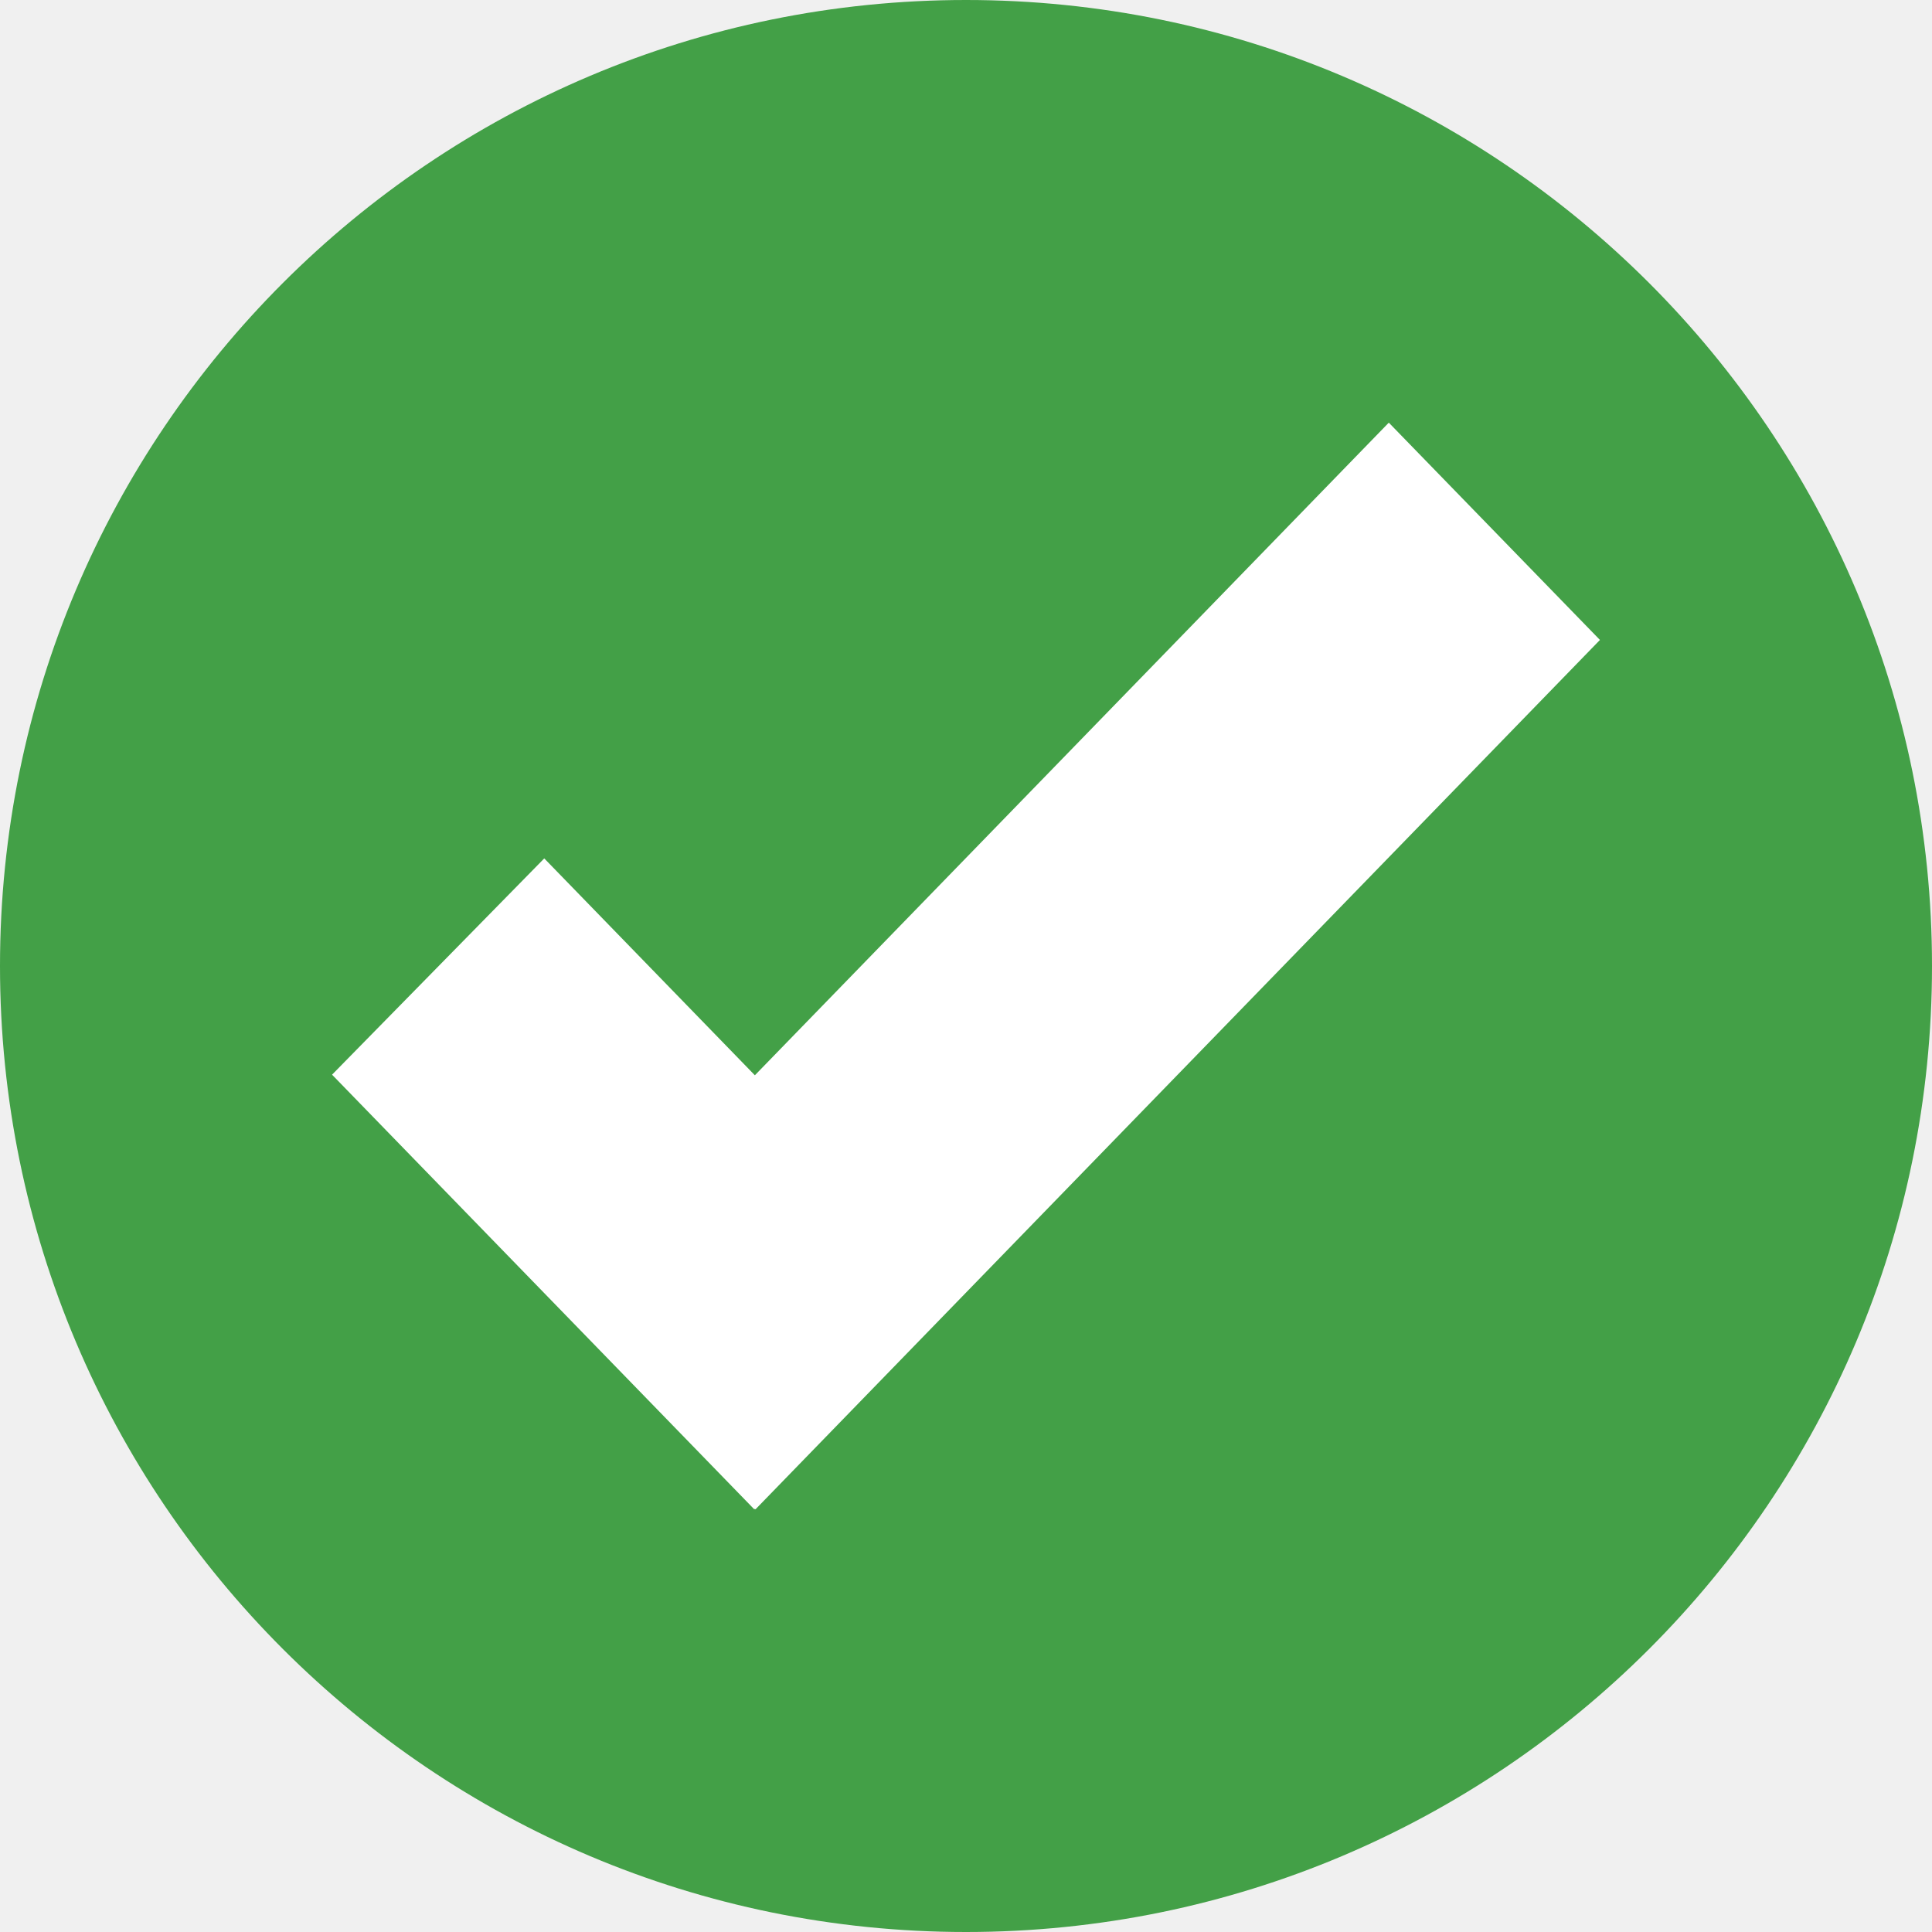
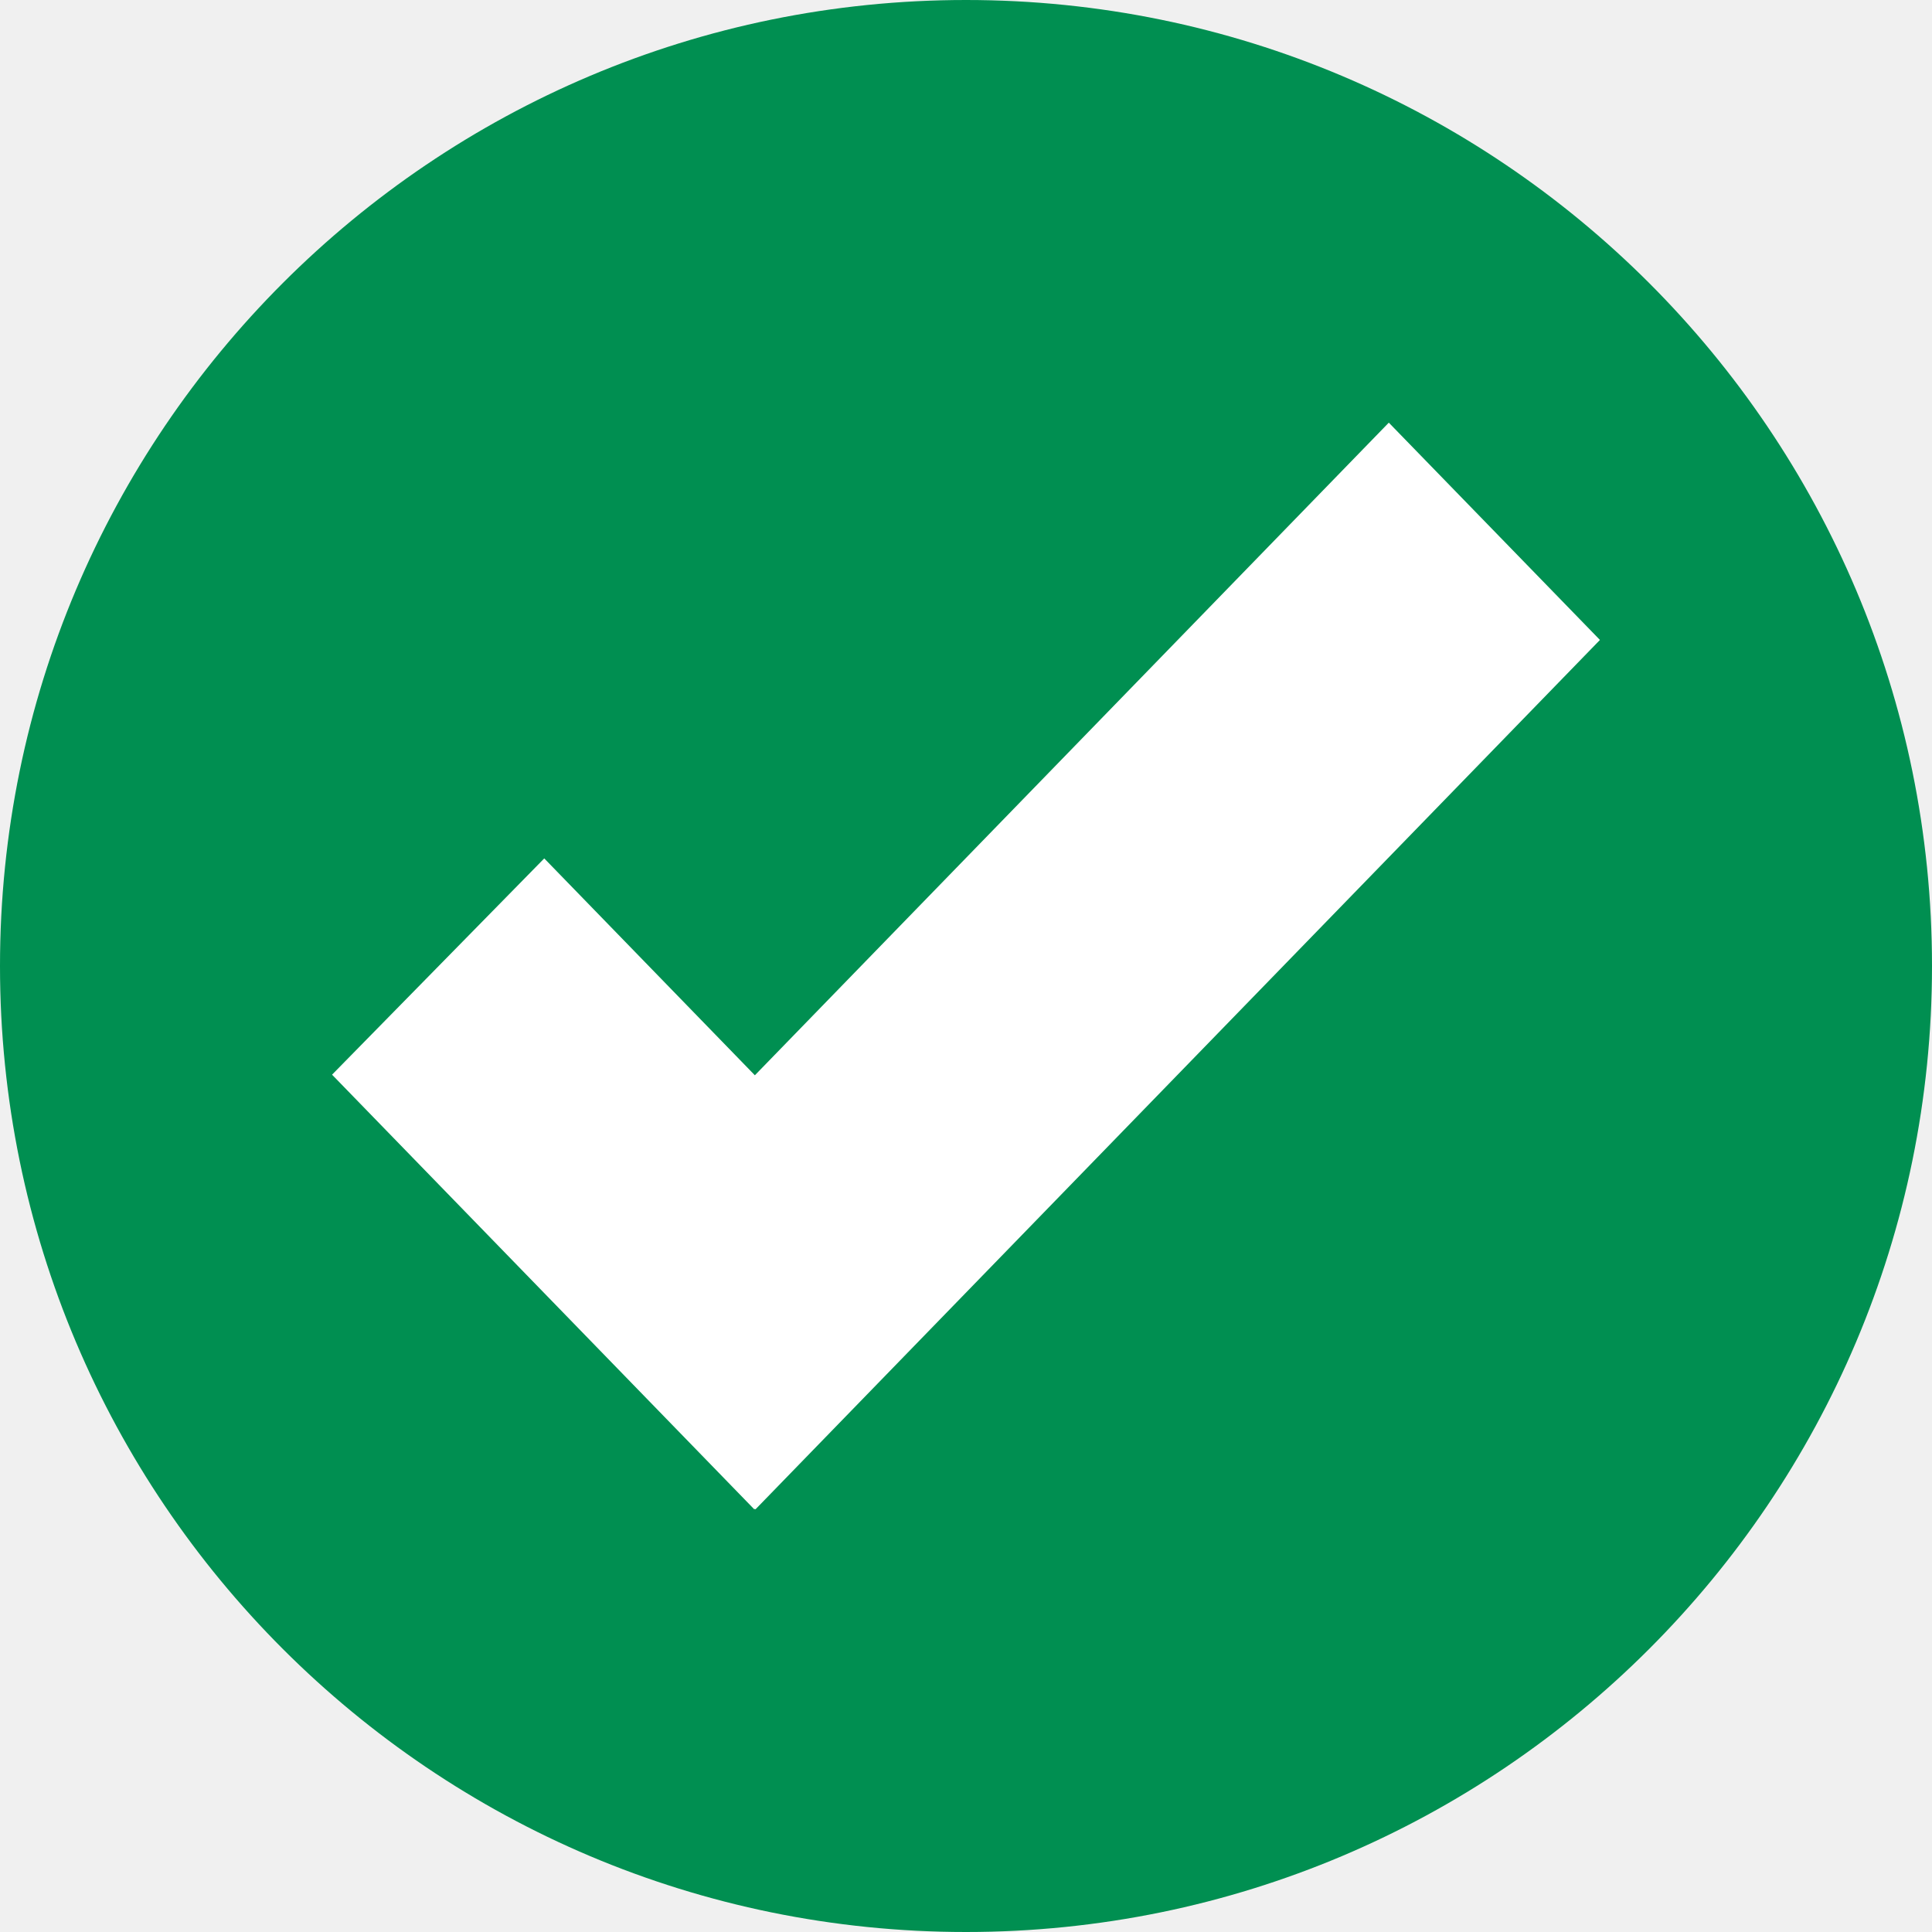
<svg xmlns="http://www.w3.org/2000/svg" viewBox="0 0 64 64" enable-background="new 0 0 64 64">
-   <circle cx="32" cy="32" r="32" fill="#43a047" />
+   <circle cx="32" cy="32" r="32" fill="#008f51" />
  <path d="M25.025,50 l-0.02-0.02L24.988,50L11,35.6l7.029-7.164l6.977,7.184l21-21.619L53,21.199L25.025,50z" fill="#fff" />
</svg>
